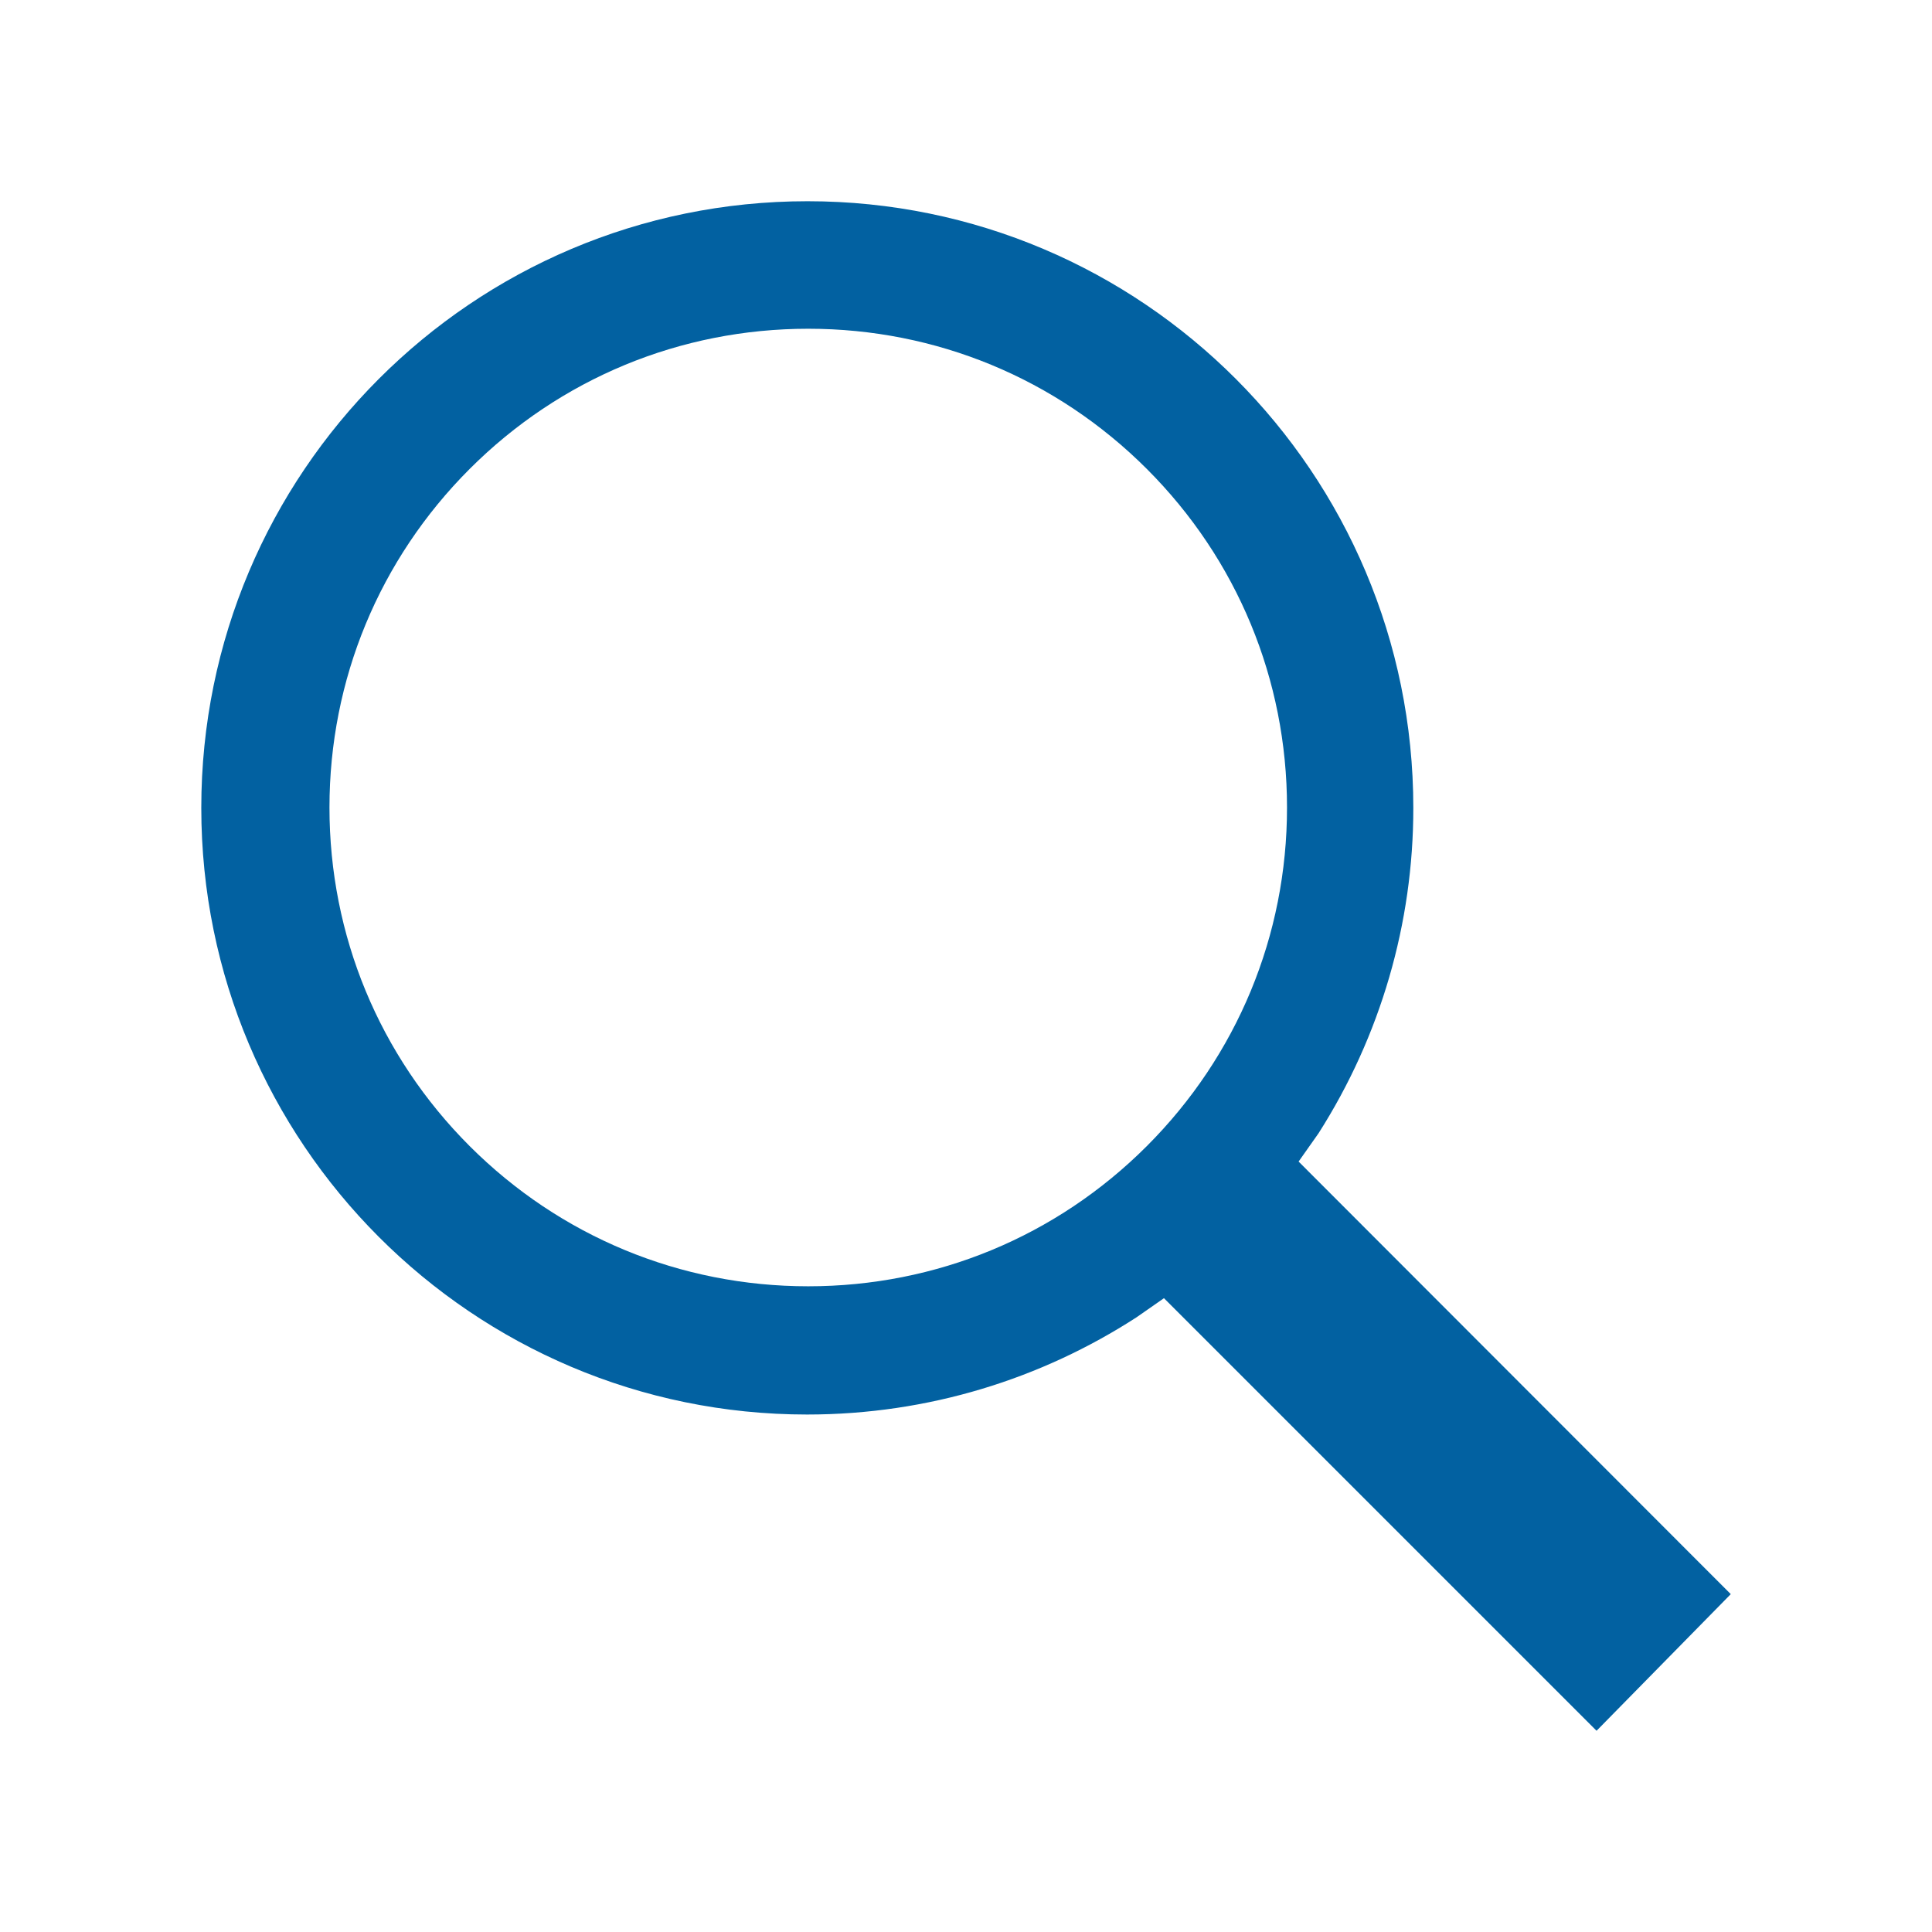
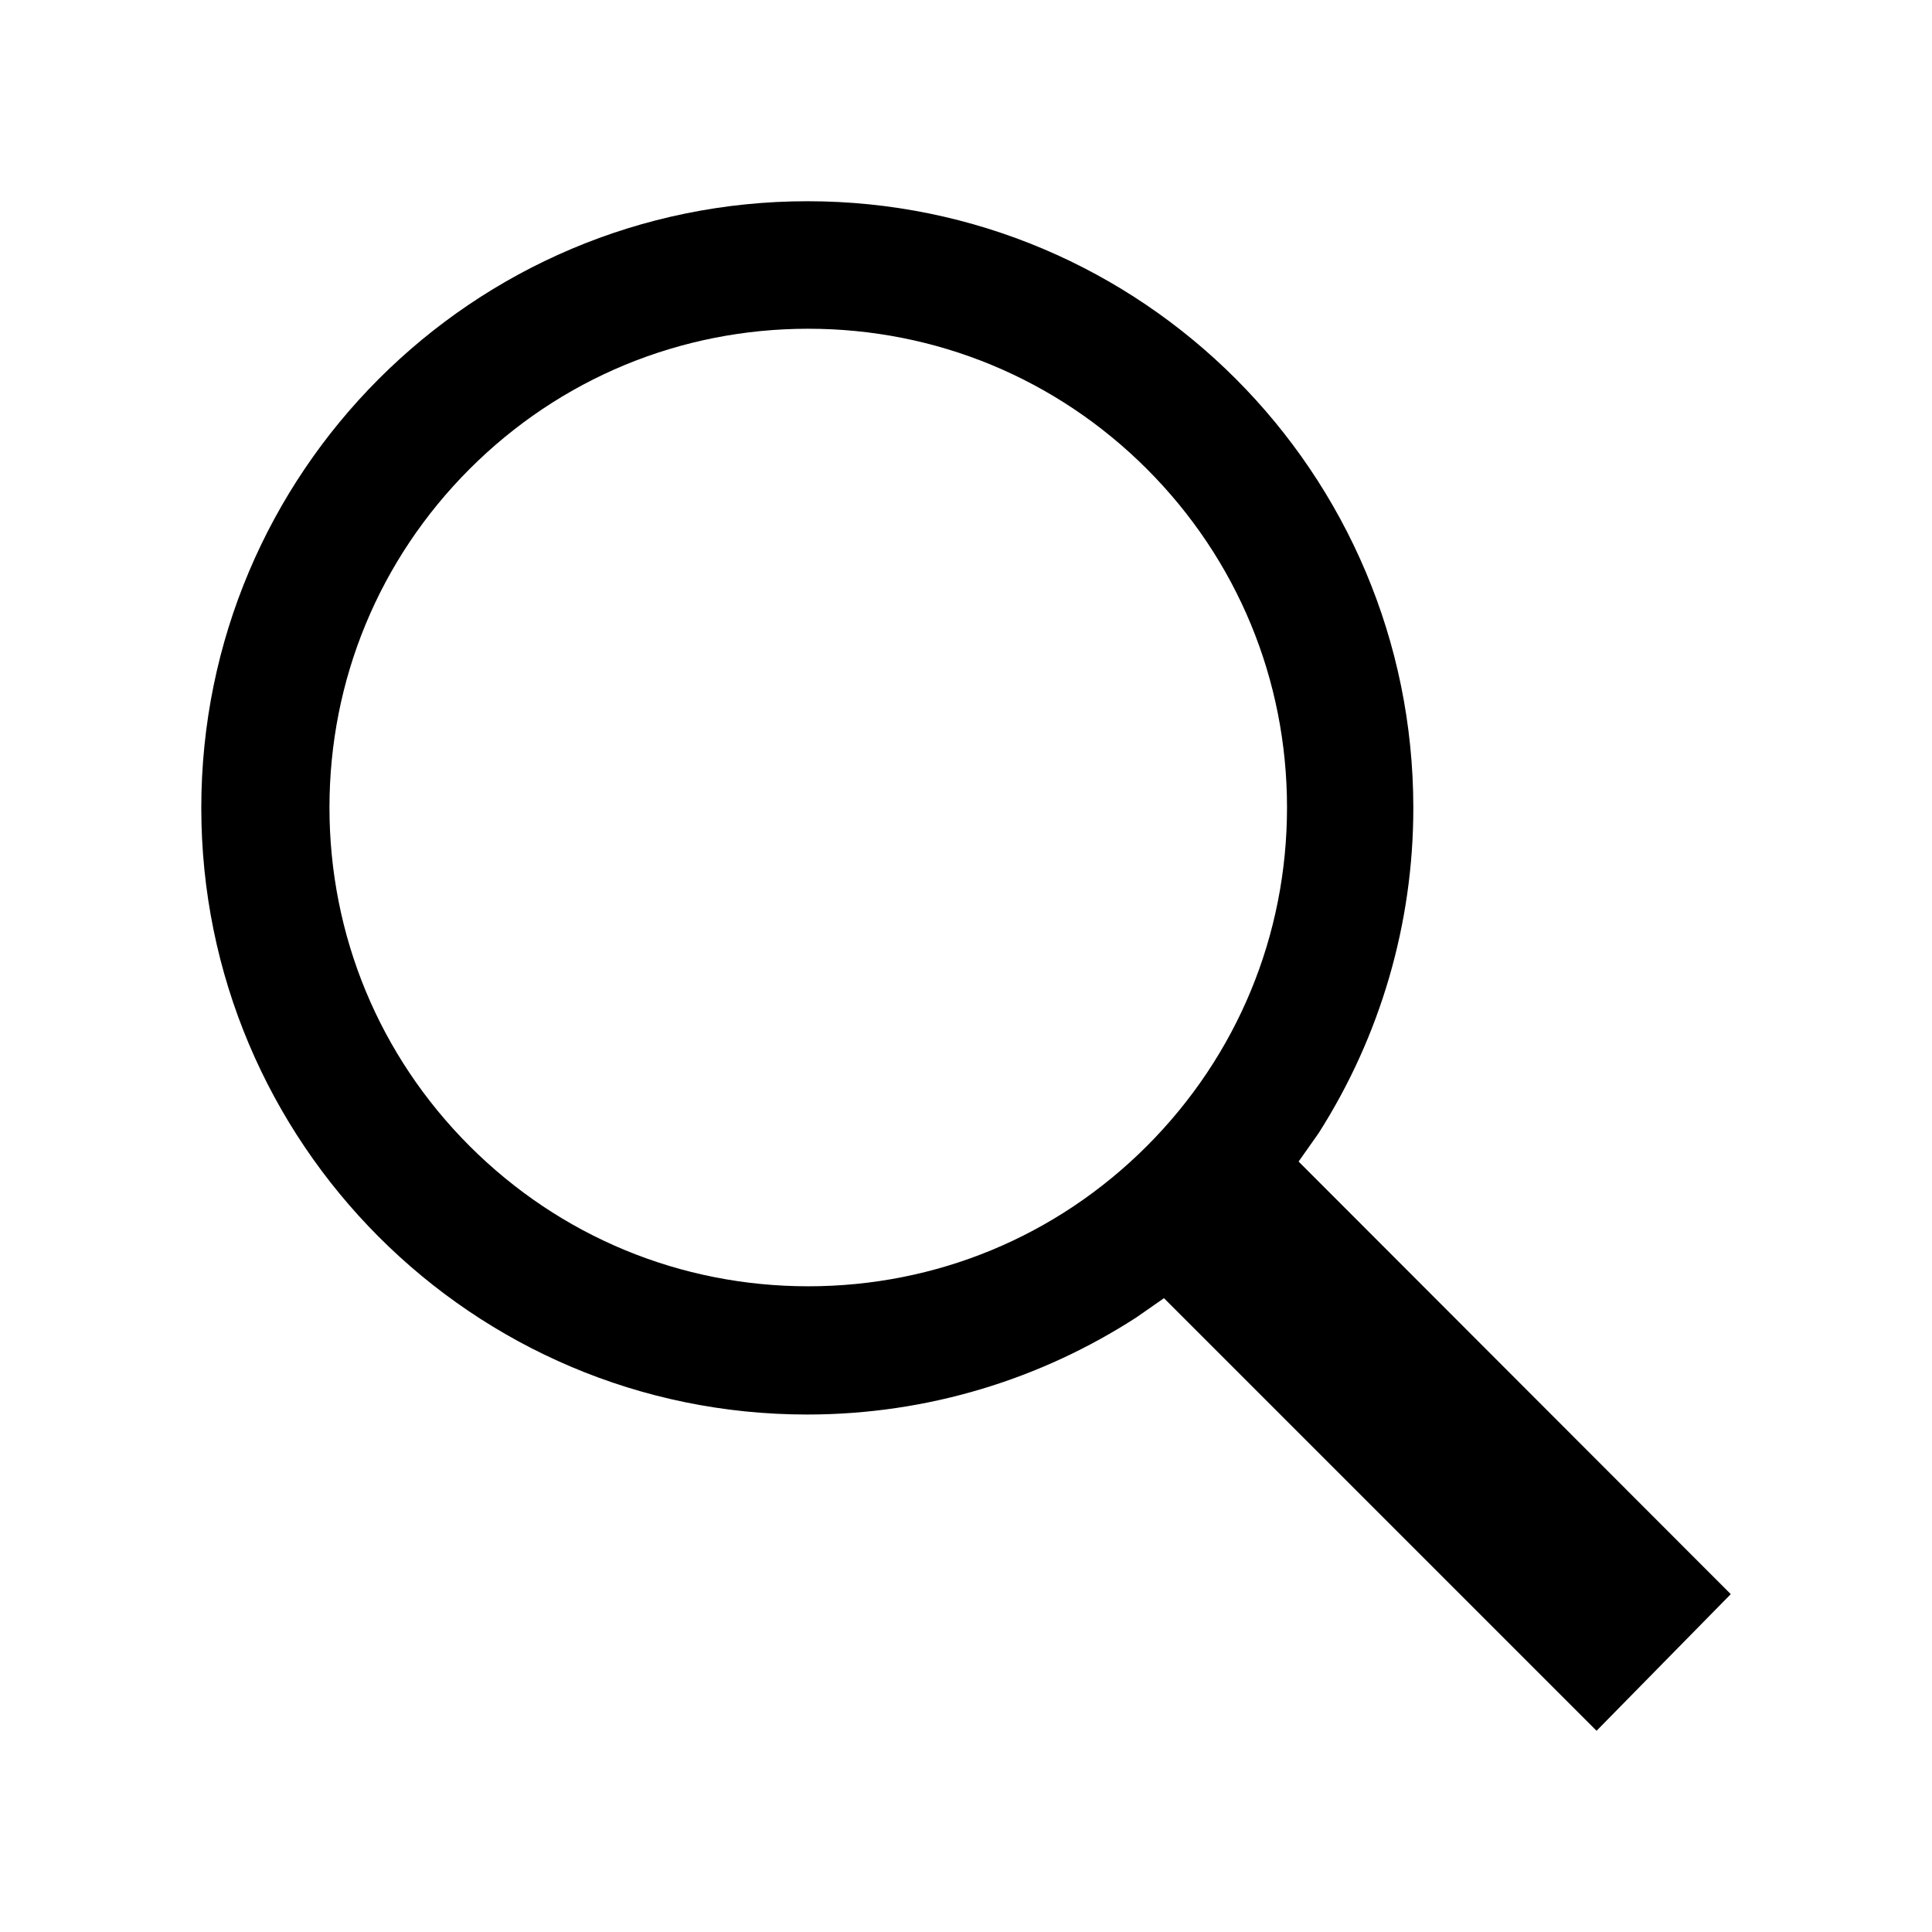
<svg xmlns="http://www.w3.org/2000/svg" aria-hidden="true" focusable="false" role="presentation" class="icon icon-search" viewBox="0 0 32 32">
-   <path fill="#0261A1" d="M21.839 18.771a10.012 10.012 0 0 0 1.57-5.39c0-5.548-4.493-10.048-10.034-10.048-5.548 0-10.041 4.499-10.041 10.048s4.493 10.048 10.034 10.048c2.012 0 3.886-.594 5.456-1.61l.455-.317 7.165 7.165 2.223-2.263-7.158-7.165.33-.468zM18.995 7.767c1.498 1.498 2.322 3.49 2.322 5.608s-.825 4.11-2.322 5.608c-1.498 1.498-3.49 2.322-5.608 2.322s-4.11-.825-5.608-2.322c-1.498-1.498-2.322-3.49-2.322-5.608s.825-4.11 2.322-5.608c1.498-1.498 3.49-2.322 5.608-2.322s4.11.825 5.608 2.322z">
+   <path fill="black" d="M21.839 18.771a10.012 10.012 0 0 0 1.57-5.39c0-5.548-4.493-10.048-10.034-10.048-5.548 0-10.041 4.499-10.041 10.048s4.493 10.048 10.034 10.048c2.012 0 3.886-.594 5.456-1.61l.455-.317 7.165 7.165 2.223-2.263-7.158-7.165.33-.468zM18.995 7.767c1.498 1.498 2.322 3.49 2.322 5.608s-.825 4.11-2.322 5.608c-1.498 1.498-3.49 2.322-5.608 2.322s-4.11-.825-5.608-2.322c-1.498-1.498-2.322-3.49-2.322-5.608s.825-4.11 2.322-5.608c1.498-1.498 3.49-2.322 5.608-2.322s4.11.825 5.608 2.322z">
</path>
</svg>
